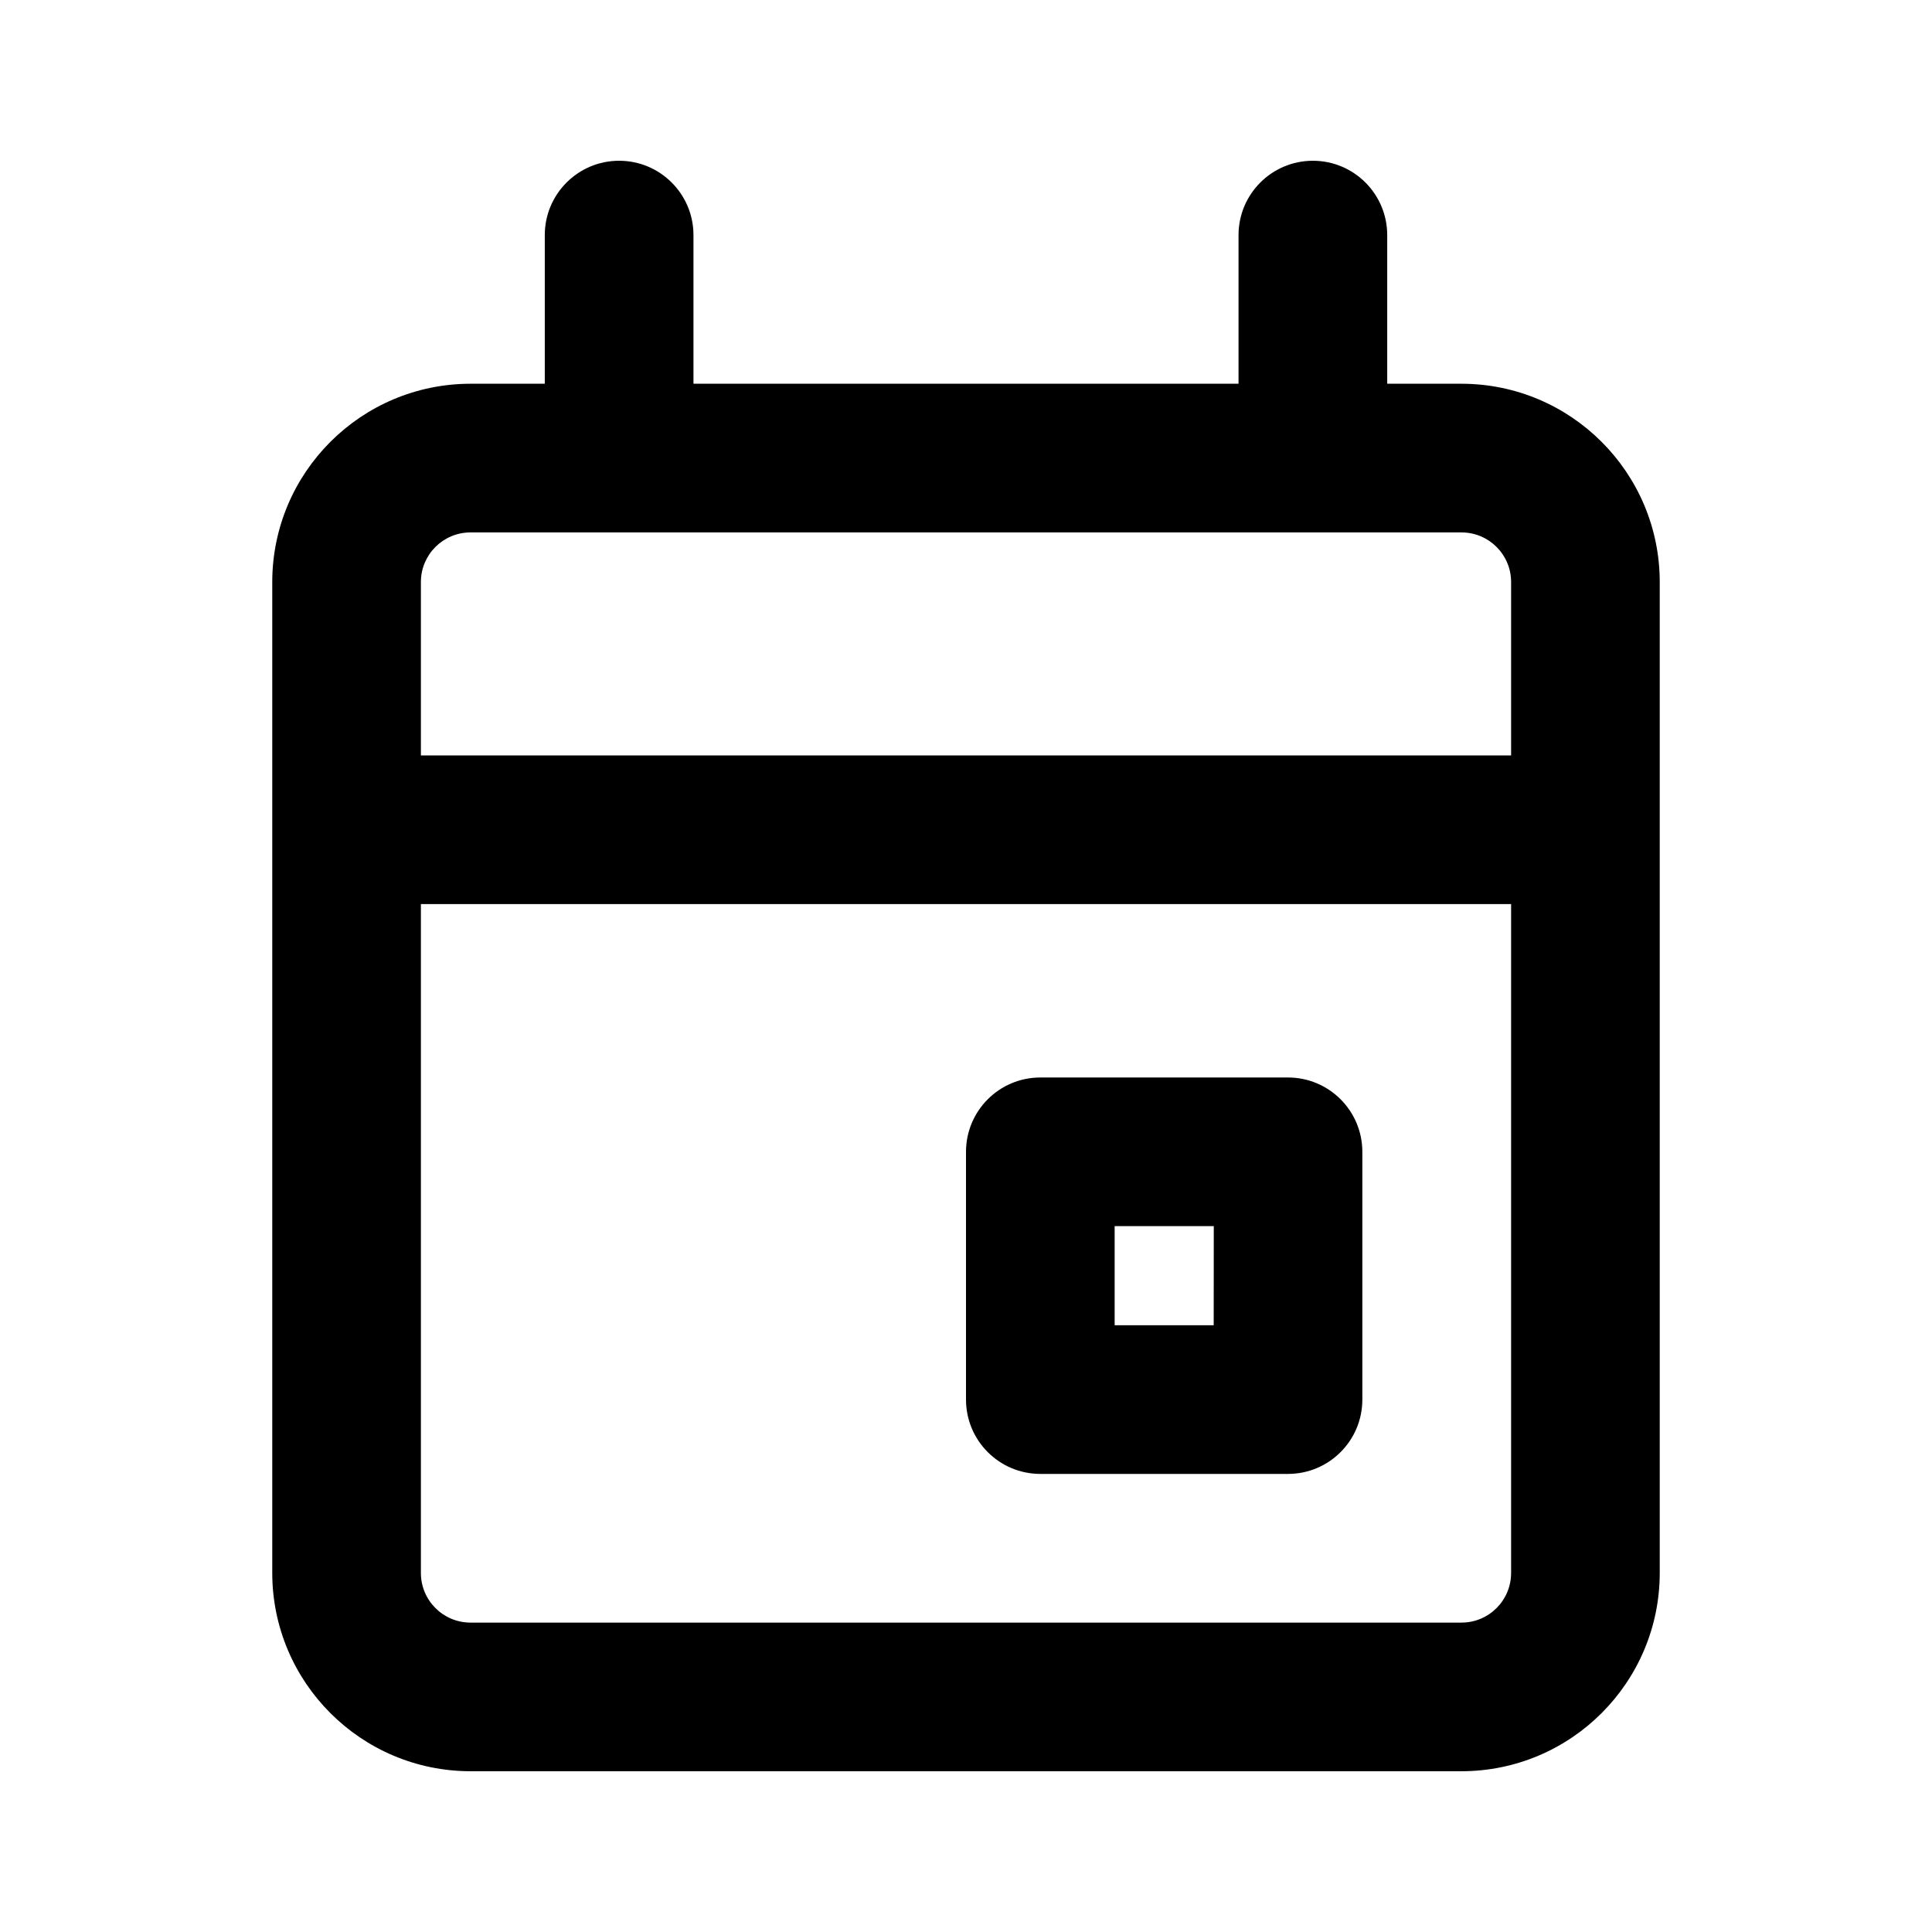
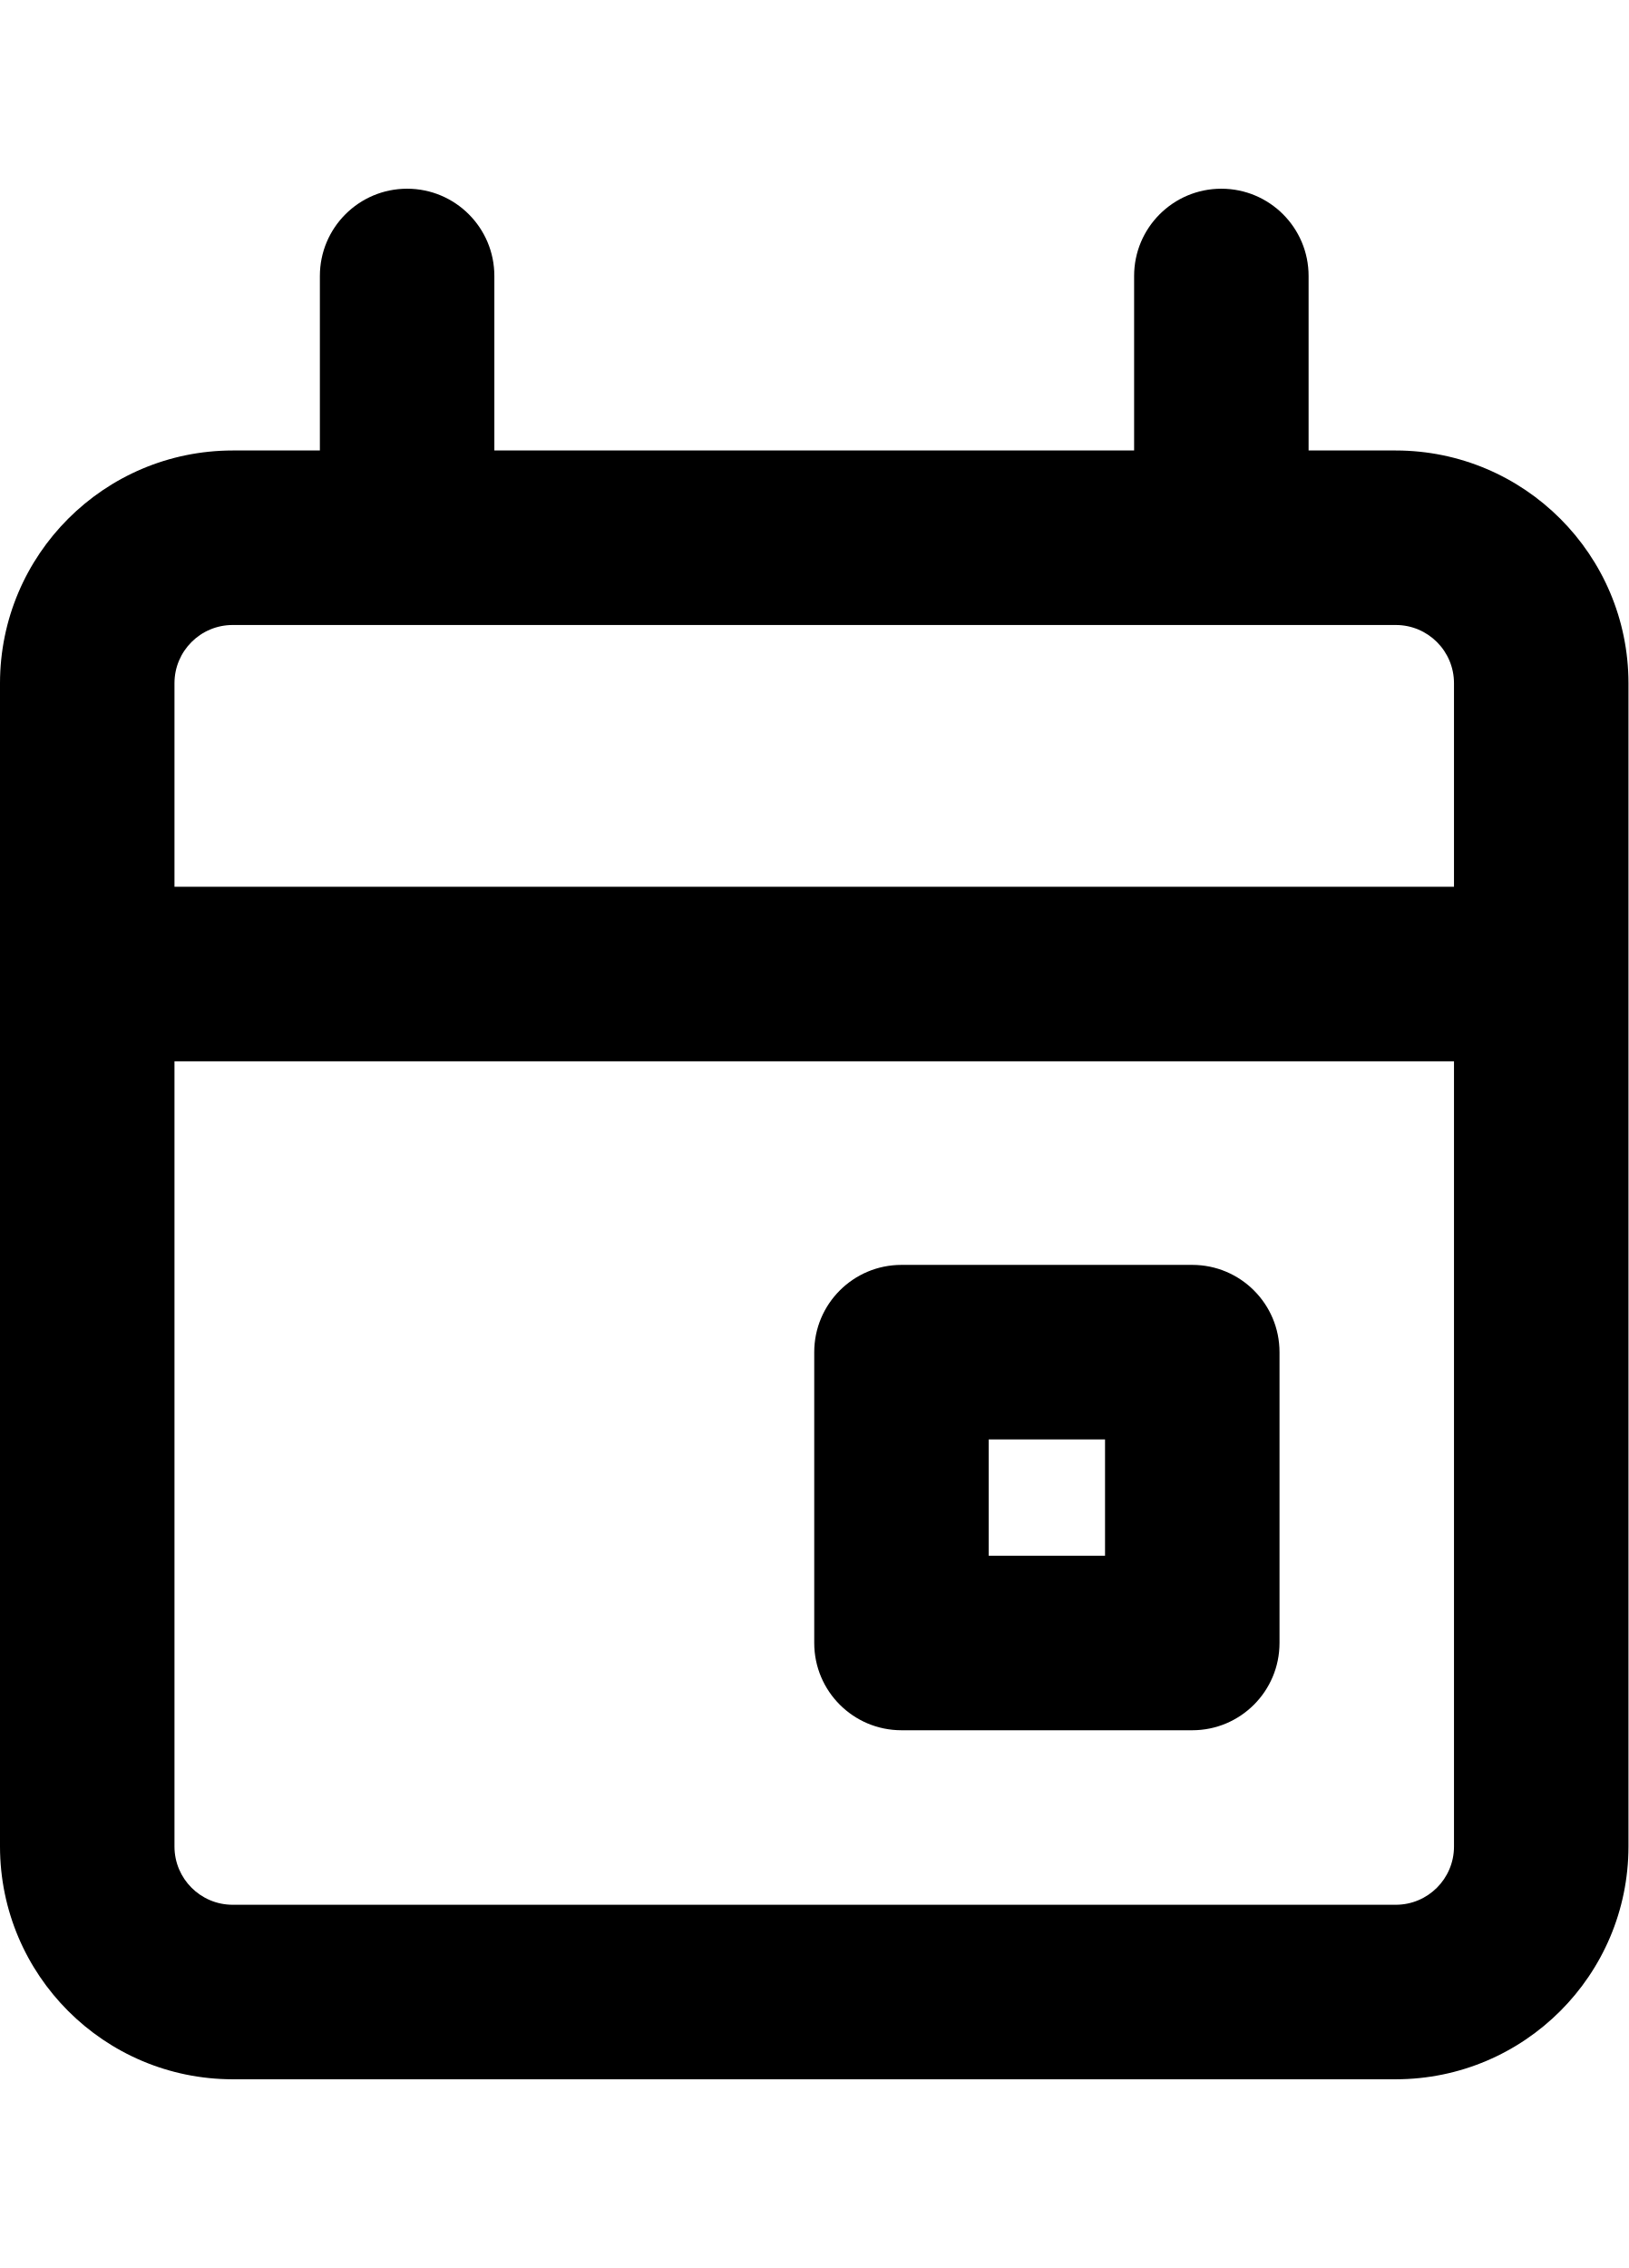
- <svg xmlns="http://www.w3.org/2000/svg" id="ds44-icons" viewBox="0 0 480 480">
+ <svg xmlns="http://www.w3.org/2000/svg" id="ds44-icons" width="344.72" height="480" viewBox="0 0 344.72 480">
  <g id="date">
-     <path d="M363.11,95.34H344.65V58.41a18.47,18.47,0,1,0-36.94,0V95.34H172.29V58.41a18.47,18.47,0,0,0-36.94,0V95.34H116.89a49.3,49.3,0,0,0-49.25,49.25V390.81a49.31,49.31,0,0,0,49.25,49.25H363.11a49.31,49.31,0,0,0,49.25-49.25V144.59A49.3,49.3,0,0,0,363.11,95.34ZM116.89,132.28H363.11a12.32,12.32,0,0,1,12.32,12.31v43.09H104.57V144.59A12.32,12.32,0,0,1,116.89,132.28ZM363.11,403.13H116.89a12.33,12.33,0,0,1-12.32-12.32V224.61H375.43v166.2A12.33,12.33,0,0,1,363.11,403.13Z" />
-     <path d="M320,267.7H258.47A18.47,18.47,0,0,0,240,286.17v61.55a18.47,18.47,0,0,0,18.47,18.47H320a18.47,18.47,0,0,0,18.47-18.47V286.17A18.47,18.47,0,0,0,320,267.7Zm-18.46,61.56H276.93V304.63h24.63Z" />
+     <path d="M295.474,95.341H277.007V58.406a18.467,18.467,0,0,0-36.934,0V95.341H104.647V58.406a18.467,18.467,0,0,0-36.934,0V95.341H49.246A49.294,49.294,0,0,0,0,144.586V390.815a49.302,49.302,0,0,0,49.246,49.246H295.474A49.302,49.302,0,0,0,344.72,390.815V144.586A49.294,49.294,0,0,0,295.474,95.341ZM49.246,132.275H295.474a12.32,12.32,0,0,1,12.311,12.311v43.09H36.934v-43.09A12.32,12.32,0,0,1,49.246,132.275ZM295.474,403.126H49.246A12.327,12.327,0,0,1,36.934,390.815V224.611H307.786V390.815A12.327,12.327,0,0,1,295.474,403.126Z" />
+     <path d="M252.384,267.701H190.827A18.472,18.472,0,0,0,172.36,286.168V347.725a18.472,18.472,0,0,0,18.467,18.467h61.557A18.472,18.472,0,0,0,270.851,347.725V286.168A18.472,18.472,0,0,0,252.384,267.701ZM233.917,329.258H209.294V304.635H233.917Z" />
  </g>
</svg>
